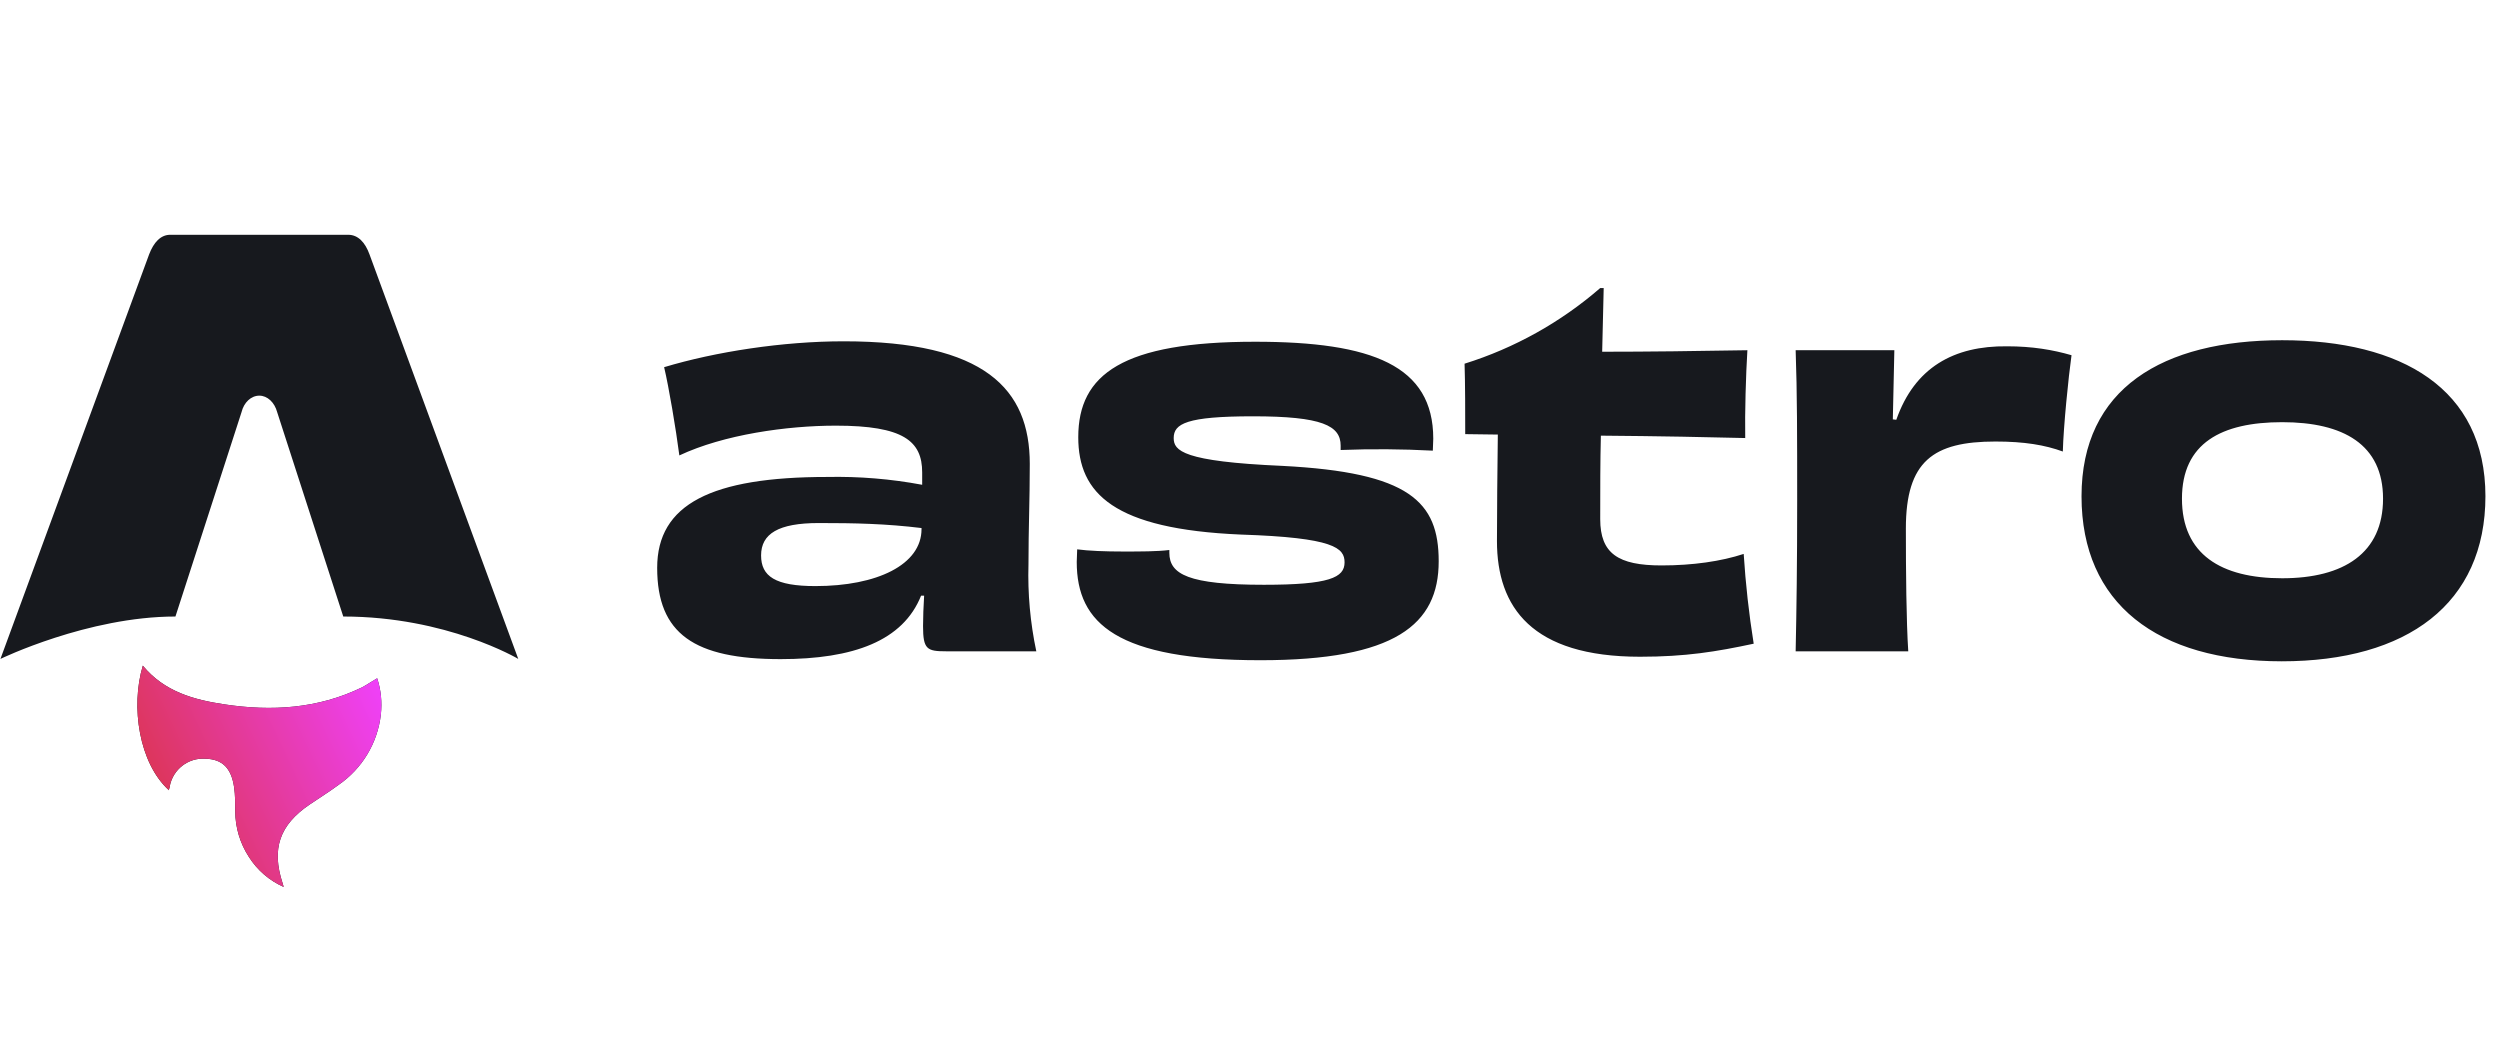
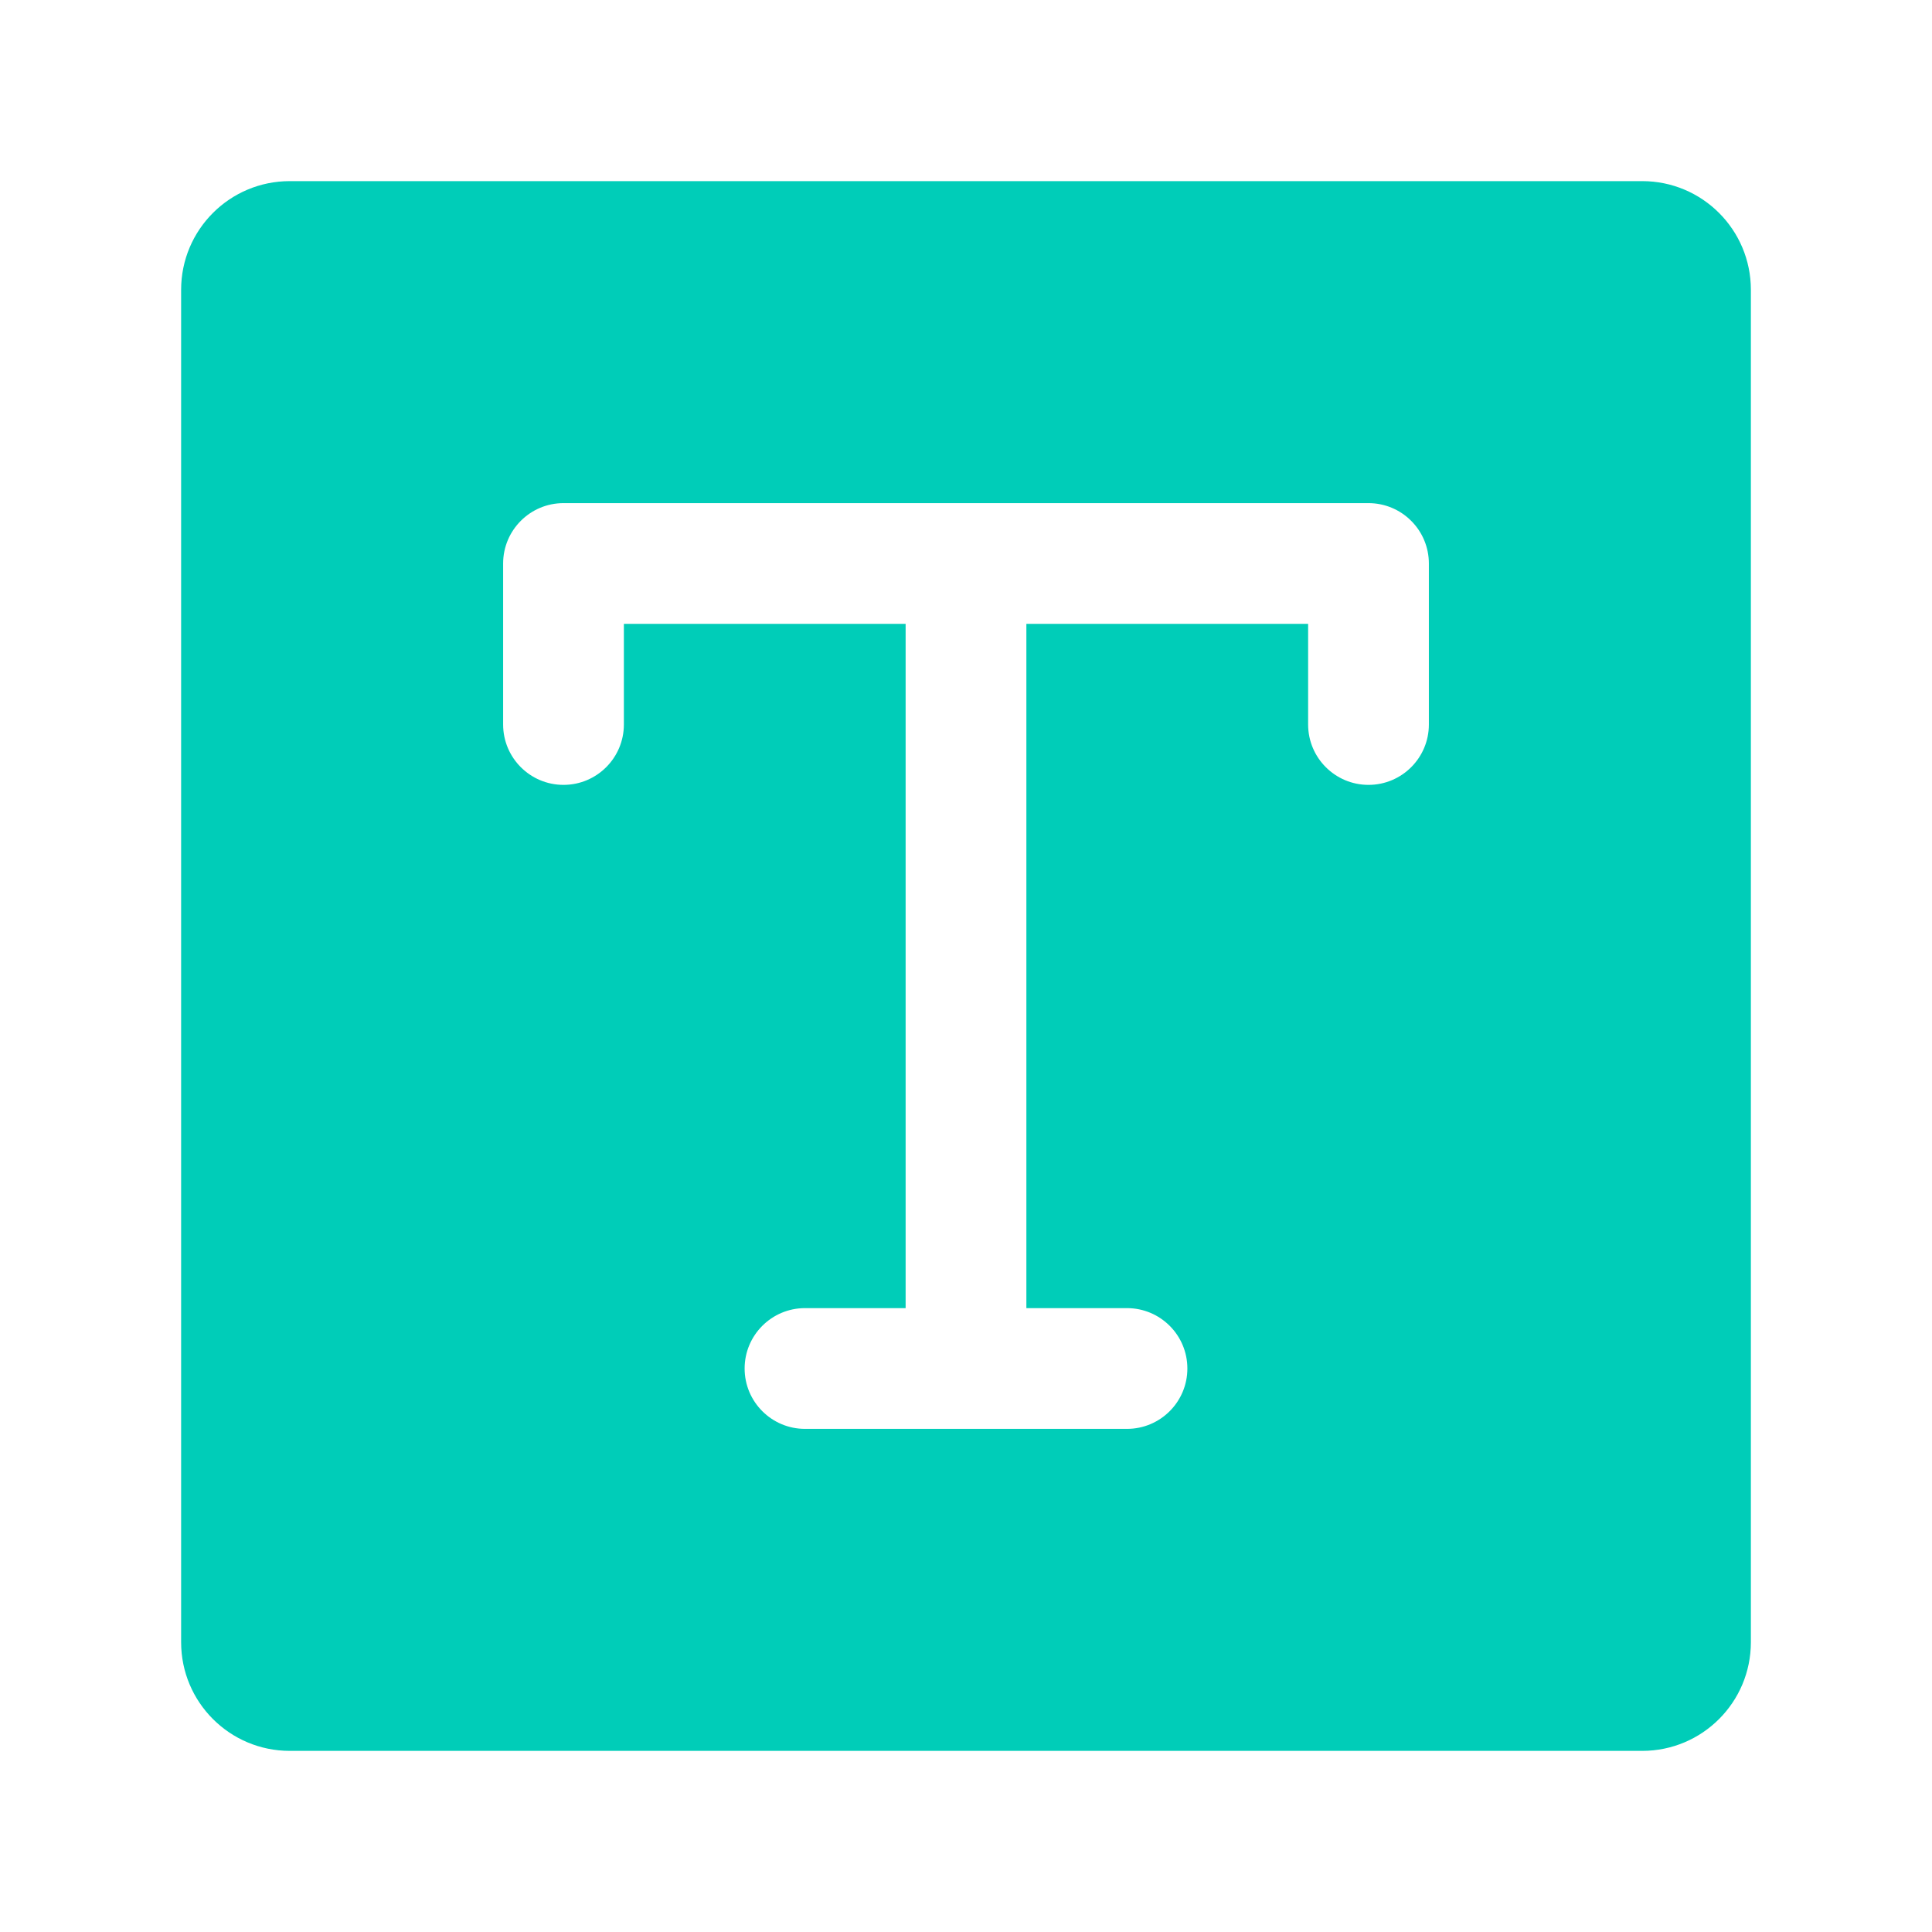
- <svg xmlns="http://www.w3.org/2000/svg" fill="none" width="115" height="48">
-   <path fill="#17191E" d="M7.77 36.35C6.4 35.11 6 32.51 6.57 30.62c.99 1.2 2.35 1.57 3.75 1.78 2.18.33 4.31.2 6.33-.78.23-.12.44-.27.7-.42.18.55.23 1.1.17 1.67a4.56 4.56 0 0 1-1.94 3.23c-.43.32-.9.61-1.34.91-1.38.94-1.76 2.03-1.24 3.62l.05.17a3.63 3.63 0 0 1-1.6-1.38 3.87 3.87 0 0 1-.63-2.1c0-.37 0-.74-.05-1.1-.13-.9-.55-1.3-1.33-1.32a1.56 1.56 0 0 0-1.63 1.26c0 .06-.03.12-.05.2Z" />
-   <path fill="url(#a)" d="M7.77 36.35C6.4 35.11 6 32.51 6.57 30.62c.99 1.2 2.35 1.57 3.75 1.78 2.18.33 4.31.2 6.33-.78.23-.12.44-.27.7-.42.18.55.23 1.1.17 1.67a4.56 4.56 0 0 1-1.94 3.23c-.43.32-.9.61-1.34.91-1.38.94-1.76 2.03-1.24 3.62l.05.17a3.63 3.63 0 0 1-1.6-1.38 3.87 3.87 0 0 1-.63-2.1c0-.37 0-.74-.05-1.1-.13-.9-.55-1.3-1.33-1.32a1.56 1.56 0 0 0-1.63 1.26c0 .06-.03.12-.05.2Z" />
-   <path fill="#17191E" d="M.02 30.31s4.02-1.95 8.05-1.95l3.04-9.4c.11-.45.44-.76.82-.76.37 0 .7.31.82.76l3.04 9.4c4.77 0 8.05 1.95 8.05 1.95L17 11.71c-.2-.56-.53-.91-.98-.91H7.83c-.44 0-.76.35-.97.9L.02 30.31Zm42.37-5.97c0 1.64-2.05 2.62-4.88 2.62-1.85 0-2.5-.45-2.5-1.41 0-1 .8-1.49 2.65-1.49 1.67 0 3.09.03 4.73.23v.05Zm.03-2.04a21.37 21.37 0 0 0-4.37-.36c-5.32 0-7.82 1.25-7.82 4.18 0 3.04 1.71 4.2 5.68 4.2 3.35 0 5.63-.84 6.46-2.92h.14c-.03.5-.05 1-.05 1.4 0 1.07.18 1.16 1.06 1.16h4.15a16.9 16.9 0 0 1-.36-4c0-1.67.06-2.93.06-4.62 0-3.45-2.07-5.64-8.56-5.64-2.8 0-5.9.48-8.26 1.19.22.93.54 2.83.7 4.06 2.04-.96 4.95-1.37 7.2-1.37 3.11 0 3.97.71 3.97 2.15v.57Zm11.37 3c-.56.07-1.33.07-2.12.07-.83 0-1.6-.03-2.12-.1l-.02.58c0 2.85 1.87 4.52 8.45 4.52 6.2 0 8.2-1.64 8.2-4.55 0-2.74-1.33-4.09-7.2-4.39-4.58-.2-4.99-.7-4.99-1.28 0-.66.59-1 3.65-1 3.18 0 4.03.43 4.03 1.35v.2a46.13 46.13 0 0 1 4.24.03l.02-.55c0-3.36-2.8-4.46-8.2-4.46-6.08 0-8.13 1.49-8.13 4.39 0 2.6 1.64 4.23 7.48 4.48 4.3.14 4.77.62 4.77 1.28 0 .7-.7 1.03-3.71 1.03-3.47 0-4.35-.48-4.35-1.47v-.13Zm19.82-12.05a17.5 17.5 0 0 1-6.24 3.48c.03.84.03 2.4.03 3.24l1.5.02c-.02 1.63-.04 3.6-.04 4.9 0 3.04 1.6 5.32 6.58 5.32 2.1 0 3.5-.23 5.23-.6a43.77 43.77 0 0 1-.46-4.13c-1.03.34-2.34.53-3.78.53-2 0-2.82-.55-2.82-2.13 0-1.37 0-2.65.03-3.84 2.57.02 5.13.07 6.64.11-.02-1.18.03-2.9.1-4.04-2.2.04-4.65.07-6.68.07l.07-2.93h-.16Zm13.46 6.04a767.33 767.33 0 0 1 .07-3.18H82.6c.07 1.96.07 3.98.07 6.92 0 2.95-.03 4.99-.07 6.93h5.18c-.09-1.37-.11-3.68-.11-5.65 0-3.1 1.26-4 4.12-4 1.33 0 2.28.16 3.1.46.03-1.16.26-3.43.4-4.43-.86-.25-1.81-.41-2.96-.41-2.46-.03-4.26.98-5.1 3.38l-.17-.02Zm22.55 3.65c0 2.5-1.8 3.66-4.64 3.66-2.81 0-4.61-1.1-4.61-3.66s1.82-3.52 4.61-3.52c2.82 0 4.64 1.03 4.64 3.52Zm4.71-.11c0-4.96-3.87-7.18-9.35-7.18-5.5 0-9.23 2.22-9.23 7.18 0 4.94 3.49 7.59 9.21 7.59 5.77 0 9.37-2.65 9.37-7.6Z" />
-   <defs>
-     <linearGradient id="a" x1="6.33" x2="19.43" y1="40.8" y2="34.6" gradientUnits="userSpaceOnUse">
-       <stop stop-color="#D83333" />
-       <stop offset="1" stop-color="#F041FF" />
-     </linearGradient>
-   </defs>
+ <svg xmlns="http://www.w3.org/2000/svg" width="24px" height="24px" viewBox="0 0 24 24" fill="none" color="#4f9fa2" stroke-width="1.5">
+   <path fill-rule="evenodd" clip-rule="evenodd" d="M2.25 3.6C2.25 2.854 2.854 2.25 3.6 2.25H20.4C21.146 2.25 21.75 2.854 21.75 3.6V20.4C21.75 21.146 21.146 21.75 20.4 21.75H3.6C2.854 21.75 2.25 21.146 2.25 20.4V3.6ZM6.25 7C6.25 6.586 6.586 6.25 7 6.25H12H17C17.199 6.25 17.39 6.329 17.53 6.47C17.671 6.61 17.75 6.801 17.75 7V9C17.75 9.414 17.414 9.75 17 9.75C16.586 9.75 16.25 9.414 16.25 9V7.75H12.75V16.25H14C14.414 16.25 14.75 16.586 14.75 17C14.75 17.414 14.414 17.75 14 17.75H12H10C9.586 17.75 9.25 17.414 9.25 17C9.25 16.586 9.586 16.25 10 16.25H11.25V7.75H7.75V9C7.75 9.414 7.414 9.75 7 9.75C6.586 9.75 6.25 9.414 6.25 9V7Z" fill="#00cdb8" />
</svg>
